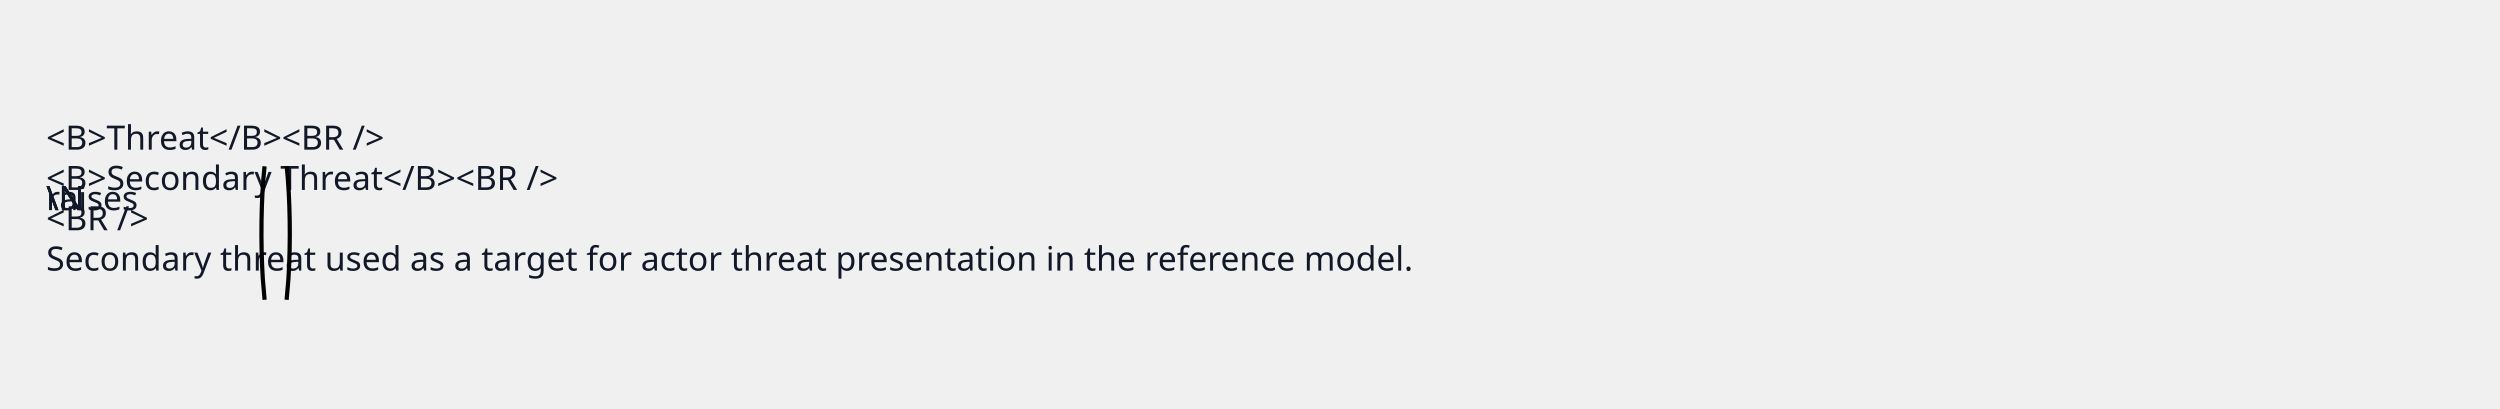
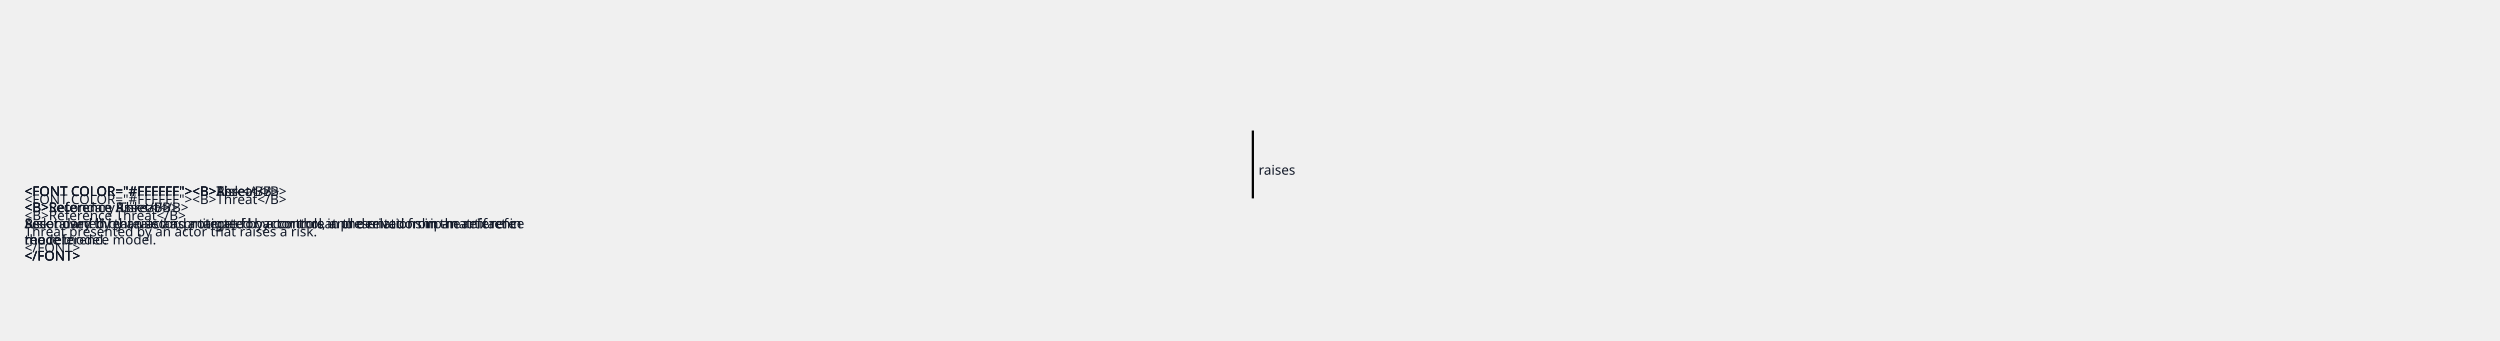
- <svg xmlns="http://www.w3.org/2000/svg" width="1190.50" height="194.51" viewBox="0 0 1190.50 194.51">
+ <svg xmlns="http://www.w3.org/2000/svg" width="2231.90" height="303.62" viewBox="0 0 2231.90 303.62">
  <defs>
    <symbol id="box" overflow="visible" viewBox="0,0,160,100">
      <rect x="1" y="1" width="158" height="98" fill="#00000000" stroke="#FFFFFF" stroke-width="2" />
    </symbol>
    <symbol id="double-box" overflow="visible" viewBox="0,0,160,100">
      <rect x="1" y="1" width="158" height="98" fill="#00000000" stroke="#FFFFFF" stroke-width="2" />
      <rect x="11" y="11" width="138" height="78" fill="#00000000" stroke="#FFFFFF" stroke-width="2" />
    </symbol>
    <symbol id="card" overflow="visible" viewBox="0,0,160,100">
      <path d="M1 99L159 99L159 35L125 1L1 1L1 99Z" fill="#00000000" stroke="#FFFFFF" stroke-width="2" />
      <path d="M125 1V35H159" fill="#00000000" stroke="#FFFFFF" stroke-width="2" />
    </symbol>
    <symbol id="class" overflow="visible" viewBox="0,0,160,100">
      <rect x="1" y="1" width="158" height="98" fill="#00000000" stroke="#FFFFFF" stroke-width="2" />
      <line x1="1" y1="25" x2="159" y2="25" stroke="#FFFFFF" stroke-width="2" />
    </symbol>
    <symbol id="component" overflow="visible" viewBox="0,0,160,100">
      <rect x="11" y="1" width="158" height="98" fill="#00000000" stroke="#FFFFFF" stroke-width="2" />
      <rect x="1" y="20" width="30" height="20" fill="#00000000" stroke="#FFFFFF" stroke-width="2" />
      <rect x="1" y="60" width="30" height="20" fill="#00000000" stroke="#FFFFFF" stroke-width="2" />
    </symbol>
    <symbol id="deployment" overflow="visible" viewBox="0,0,160,100">
      <rect x="1" y="1" width="158" height="98" fill="#00000000" stroke="#FFFFFF" stroke-width="2" />
      <rect x="11" y="11" width="10" height="20" fill="#00000000" stroke="#FFFFFF" stroke-width="2" />
      <rect x="11" y="41" width="10" height="20" fill="#00000000" stroke="#FFFFFF" stroke-width="2" />
      <rect x="11" y="71" width="10" height="20" fill="#00000000" stroke="#FFFFFF" stroke-width="2" />
      <rect x="141" y="11" width="10" height="20" fill="#00000000" stroke="#FFFFFF" stroke-width="2" />
      <rect x="141" y="41" width="10" height="20" fill="#00000000" stroke="#FFFFFF" stroke-width="2" />
      <rect x="141" y="71" width="10" height="20" fill="#00000000" stroke="#FFFFFF" stroke-width="2" />
    </symbol>
    <symbol id="diamond" overflow="visible" viewBox="0,0,160,100">
      <path d="M1 49L80 99L159 49L80 1L1 49Z" fill="#00000000" stroke="#FFFFFF" stroke-width="2" />
    </symbol>
    <symbol id="cylinder" overflow="visible" viewBox="0,0,160,100">
      <ellipse cx="80" cy="20" rx="79" ry="9" fill="#00000000" stroke="#FFFFFF" stroke-width="2" />
      <path d="M1 21V90" fill="#00000000" stroke="#FFFFFF" stroke-width="2" />
      <path d="M159 21V90" fill="#00000000" stroke="#FFFFFF" stroke-width="2" />
      <path d="M1 90A80 10 0 0 0 159 90" fill="#00000000" stroke="#FFFFFF" stroke-width="2" />
    </symbol>
    <symbol id="document" overflow="visible" viewBox="0,0,160,100">
      <path d="M1 90V1H159V90" fill="#00000000" stroke="#FFFFFF" stroke-width="2" />
      <path d="M1 90A40 10 0 0 0 80 90" fill="#00000000" stroke="#FFFFFF" stroke-width="2" />
      <path d="M159 90A40 10 0 0 0 80 90" fill="#00000000" stroke="#FFFFFF" stroke-width="2" />
    </symbol>
    <symbol id="folder" overflow="visible" viewBox="0,0,160,100">
      <path d="M1 99V15L10 1H50L60 15H159V99Z" fill="#00000000" stroke="#FFFFFF" stroke-width="2" />
    </symbol>
    <symbol id="octagon" overflow="visible" viewBox="0,0,160,100">
      <path d="M1 31V70L31 99H129L159 70V30L129 1H31Z" fill="#00000000" stroke="#FFFFFF" stroke-width="2" />
    </symbol>
    <symbol id="oval" overflow="visible" viewBox="0,0,160,100">
      <ellipse rx="79" ry="49" cx="80" cy="50" fill="#00000000" stroke="#FFFFFF" stroke-width="2" />
    </symbol>
    <symbol id="rounded-rectangle" overflow="visible" viewBox="0,0,160,100">
      <rect x="1" y="1" width="158" height="98" rx="30" ry="30" fill="#00000000" stroke="#FFFFFF" stroke-width="2" />
    </symbol>
    <symbol id="ruler" overflow="visible" viewBox="0,0,160,100">
      <rect x="1" y="1" width="158" height="98" fill="#00000000" stroke="#FFFFFF" stroke-width="2" />
      <path d="M10 1V5M20 1V10M30 1V5M40 1V15M50 1V5M60 1V10M70 1V5M80 1V15M90 1V5M100 1V10M110 1V5M120 1V15M130 1V5M140 1V10M150 1V5" stroke="#FFFFFF" stroke-width="2" />
      <path d="M1 20H159" stroke="#FFFFFF" stroke-width="2" />
    </symbol>
    <symbol id="interface" overflow="visible" viewBox="0,0,160,100">
      <path d="M41 99V1H31V99H119A50 50 0 0 0 119 1H41" stroke="#FFFFFF" stroke-width="2" />
      <rect x="1" y="20" width="30" height="10" fill="#00000000" stroke="#FFFFFF" stroke-width="2" />
      <rect x="1" y="70" width="30" height="10" fill="#00000000" stroke="#FFFFFF" stroke-width="2" />
    </symbol>
    <symbol id="trapezoid" overflow="visible" viewBox="0,0,160,100">
      <path d="M 0,100 20,0 h 120 l 20,100 z" fill="#00000000" stroke="#FFFFFF" stroke-width="2" />
    </symbol>
  </defs>
-   <rect x="16.00" y="78.51" width="100.00" height="100.00" fill="none" stroke="#FFF000000FFF" stroke-width="2.00" stroke-dasharray="5 5" />
-   <text x="22.00" y="94.51" text-anchor="start" font-family="&quot;Noto Sans&quot;, Roboto, Verdana, system-ui, sans-serif" font-size="16.00" fill="#111827" dominant-baseline="middle">\N</text>
-   <rect x="16.00" y="78.51" width="100.00" height="100.00" fill="none" stroke="#FFF000000FFF" stroke-width="2.00" stroke-dasharray="5 5" />
-   <text x="22.00" y="94.51" text-anchor="start" font-family="&quot;Noto Sans&quot;, Roboto, Verdana, system-ui, sans-serif" font-size="16.00" fill="#111827" dominant-baseline="middle">raises</text>
-   <rect x="16.00" y="78.51" width="100.00" height="100.00" fill="none" stroke="#FFF000000FFF" stroke-width="2.00" stroke-dasharray="5 5" />
-   <text x="22.00" y="94.51" text-anchor="start" font-family="&quot;Noto Sans&quot;, Roboto, Verdana, system-ui, sans-serif" font-size="16.00" fill="#111827" dominant-baseline="middle">\N</text>
-   <rect x="16.00" y="78.51" width="100.00" height="100.00" fill="none" stroke="#FFF000000FFF" stroke-width="2.00" stroke-dasharray="5 5" />
-   <text x="22.00" y="65.71" text-anchor="start" font-family="&quot;Noto Sans&quot;, Roboto, Verdana, system-ui, sans-serif" font-size="16.00" fill="#111827" dominant-baseline="middle">&lt;B&gt;Threat&lt;/B&gt;&lt;BR /&gt;</text>
-   <text x="22.00" y="84.91" text-anchor="start" font-family="&quot;Noto Sans&quot;, Roboto, Verdana, system-ui, sans-serif" font-size="16.00" fill="#111827" dominant-baseline="middle">&lt;B&gt;Secondary Threat&lt;/B&gt;&lt;BR /&gt;</text>
-   <text x="22.00" y="104.11" text-anchor="start" font-family="&quot;Noto Sans&quot;, Roboto, Verdana, system-ui, sans-serif" font-size="16.00" fill="#111827" dominant-baseline="middle">&lt;BR /&gt;</text>
-   <text x="22.00" y="123.31" text-anchor="start" font-family="&quot;Noto Sans&quot;, Roboto, Verdana, system-ui, sans-serif" font-size="16.00" fill="#111827" dominant-baseline="middle">Secondary threat used as a target for actor threat presentation in the reference model.</text>
-   <rect x="16.00" y="78.51" width="100.00" height="100.00" fill="none" stroke="#FFF000000FFF" stroke-width="2.00" stroke-dasharray="5 5" />
-   <text x="22.00" y="94.51" text-anchor="start" font-family="&quot;Noto Sans&quot;, Roboto, Verdana, system-ui, sans-serif" font-size="16.00" fill="#111827" dominant-baseline="middle">\N</text>
-   <path d="M 125.98 79.20 C 124.34 93.98 124.06 115.68 125.15 132.80 L 126.00 142.76" fill="none" stroke="#000000" stroke-width="2.00" />
-   <path d="M 136.51 79.20 C 138.16 93.98 138.44 115.68 137.35 132.80 L 136.49 142.76" fill="none" stroke="#000000" stroke-width="2.00" />
+   <rect x="16.00" y="187.62" width="100.00" height="100.00" fill="none" stroke="#FFF000000FFF" stroke-width="2.00" stroke-dasharray="5 5" />
+   <text x="22.00" y="170.82" text-anchor="start" font-family="Noto Sans" font-size="12.00" fill="#111827" dominant-baseline="middle">&lt;FONT COLOR="#FFFFFF"&gt;&lt;B&gt;Threat&lt;/B&gt;</text>
+   <text x="22.00" y="185.22" text-anchor="start" font-family="Noto Sans" font-size="12.00" fill="#111827" dominant-baseline="middle">&lt;B&gt;Secondary Threat&lt;/B&gt;</text>
+   <text x="22.00" y="199.62" text-anchor="start" font-family="Noto Sans" font-size="12.00" fill="#111827" dominant-baseline="middle">Secondary threat used as a target for actor threat presentation in the reference</text>
+   <text x="22.00" y="214.02" text-anchor="start" font-family="Noto Sans" font-size="12.00" fill="#111827" dominant-baseline="middle">model.</text>
+   <text x="22.00" y="228.42" text-anchor="start" font-family="Noto Sans" font-size="12.00" fill="#111827" dominant-baseline="middle">&lt;/FONT&gt;</text>
+   <rect x="16.00" y="187.62" width="100.00" height="100.00" fill="none" stroke="#FFF000000FFF" stroke-width="2.00" stroke-dasharray="5 5" />
+   <text x="22.00" y="170.82" text-anchor="start" font-family="Noto Sans" font-size="12.00" fill="#111827" dominant-baseline="middle">&lt;FONT COLOR="#FFFFFF"&gt;&lt;B&gt;Risk&lt;/B&gt;</text>
+   <text x="22.00" y="185.22" text-anchor="start" font-family="Noto Sans" font-size="12.00" fill="#111827" dominant-baseline="middle">&lt;B&gt;Reference Risk&lt;/B&gt;</text>
+   <text x="22.00" y="199.62" text-anchor="start" font-family="Noto Sans" font-size="12.00" fill="#111827" dominant-baseline="middle">Risk raised by threats and mitigated by controls in the relationship-matrix refe</text>
+   <text x="22.00" y="214.02" text-anchor="start" font-family="Noto Sans" font-size="12.00" fill="#111827" dominant-baseline="middle">rence model.</text>
+   <text x="22.00" y="228.42" text-anchor="start" font-family="Noto Sans" font-size="12.00" fill="#111827" dominant-baseline="middle">&lt;/FONT&gt;</text>
+   <rect x="16.00" y="187.62" width="100.00" height="100.00" fill="none" stroke="#FFF000000FFF" stroke-width="2.00" stroke-dasharray="5 5" />
+   <text x="22.00" y="170.82" text-anchor="start" font-family="Noto Sans" font-size="12.00" fill="#111827" dominant-baseline="middle">&lt;FONT COLOR="#FFFFFF"&gt;&lt;B&gt;Asset&lt;/B&gt;</text>
+   <text x="22.00" y="185.22" text-anchor="start" font-family="Noto Sans" font-size="12.00" fill="#111827" dominant-baseline="middle">&lt;B&gt;Reference Asset&lt;/B&gt;</text>
+   <text x="22.00" y="199.62" text-anchor="start" font-family="Noto Sans" font-size="12.00" fill="#111827" dominant-baseline="middle">Asset owned by an actor, protected by a control, and derived from an artifact in</text>
+   <text x="22.00" y="214.02" text-anchor="start" font-family="Noto Sans" font-size="12.00" fill="#111827" dominant-baseline="middle">the reference model.</text>
+   <text x="22.00" y="228.42" text-anchor="start" font-family="Noto Sans" font-size="12.00" fill="#111827" dominant-baseline="middle">&lt;/FONT&gt;</text>
+   <rect x="16.00" y="187.62" width="100.00" height="100.00" fill="none" stroke="#FFF000000FFF" stroke-width="2.00" stroke-dasharray="5 5" />
+   <text x="22.00" y="178.02" text-anchor="start" font-family="Noto Sans" font-size="12.00" fill="#111827" dominant-baseline="middle">&lt;FONT COLOR="#FFFFFF"&gt;&lt;B&gt;Threat&lt;/B&gt;</text>
+   <text x="22.00" y="192.42" text-anchor="start" font-family="Noto Sans" font-size="12.00" fill="#111827" dominant-baseline="middle">&lt;B&gt;Reference Threat&lt;/B&gt;</text>
+   <text x="22.00" y="206.82" text-anchor="start" font-family="Noto Sans" font-size="12.00" fill="#111827" dominant-baseline="middle">Threat presented by an actor that raises a risk.</text>
+   <text x="22.00" y="221.22" text-anchor="start" font-family="Noto Sans" font-size="12.00" fill="#111827" dominant-baseline="middle">&lt;/FONT&gt;</text>
+   <path d="M 1118.50 116.53 C 1118.50 132.09 1118.50 149.89 1118.50 166.76 L 1118.50 177.12" fill="none" stroke="#000000" stroke-width="2.00" />
+   <text x="1140.00" y="151.81" text-anchor="middle" font-family="Noto Sans" font-size="12.00" fill="#111827" dominant-baseline="middle">raises</text>
</svg>
